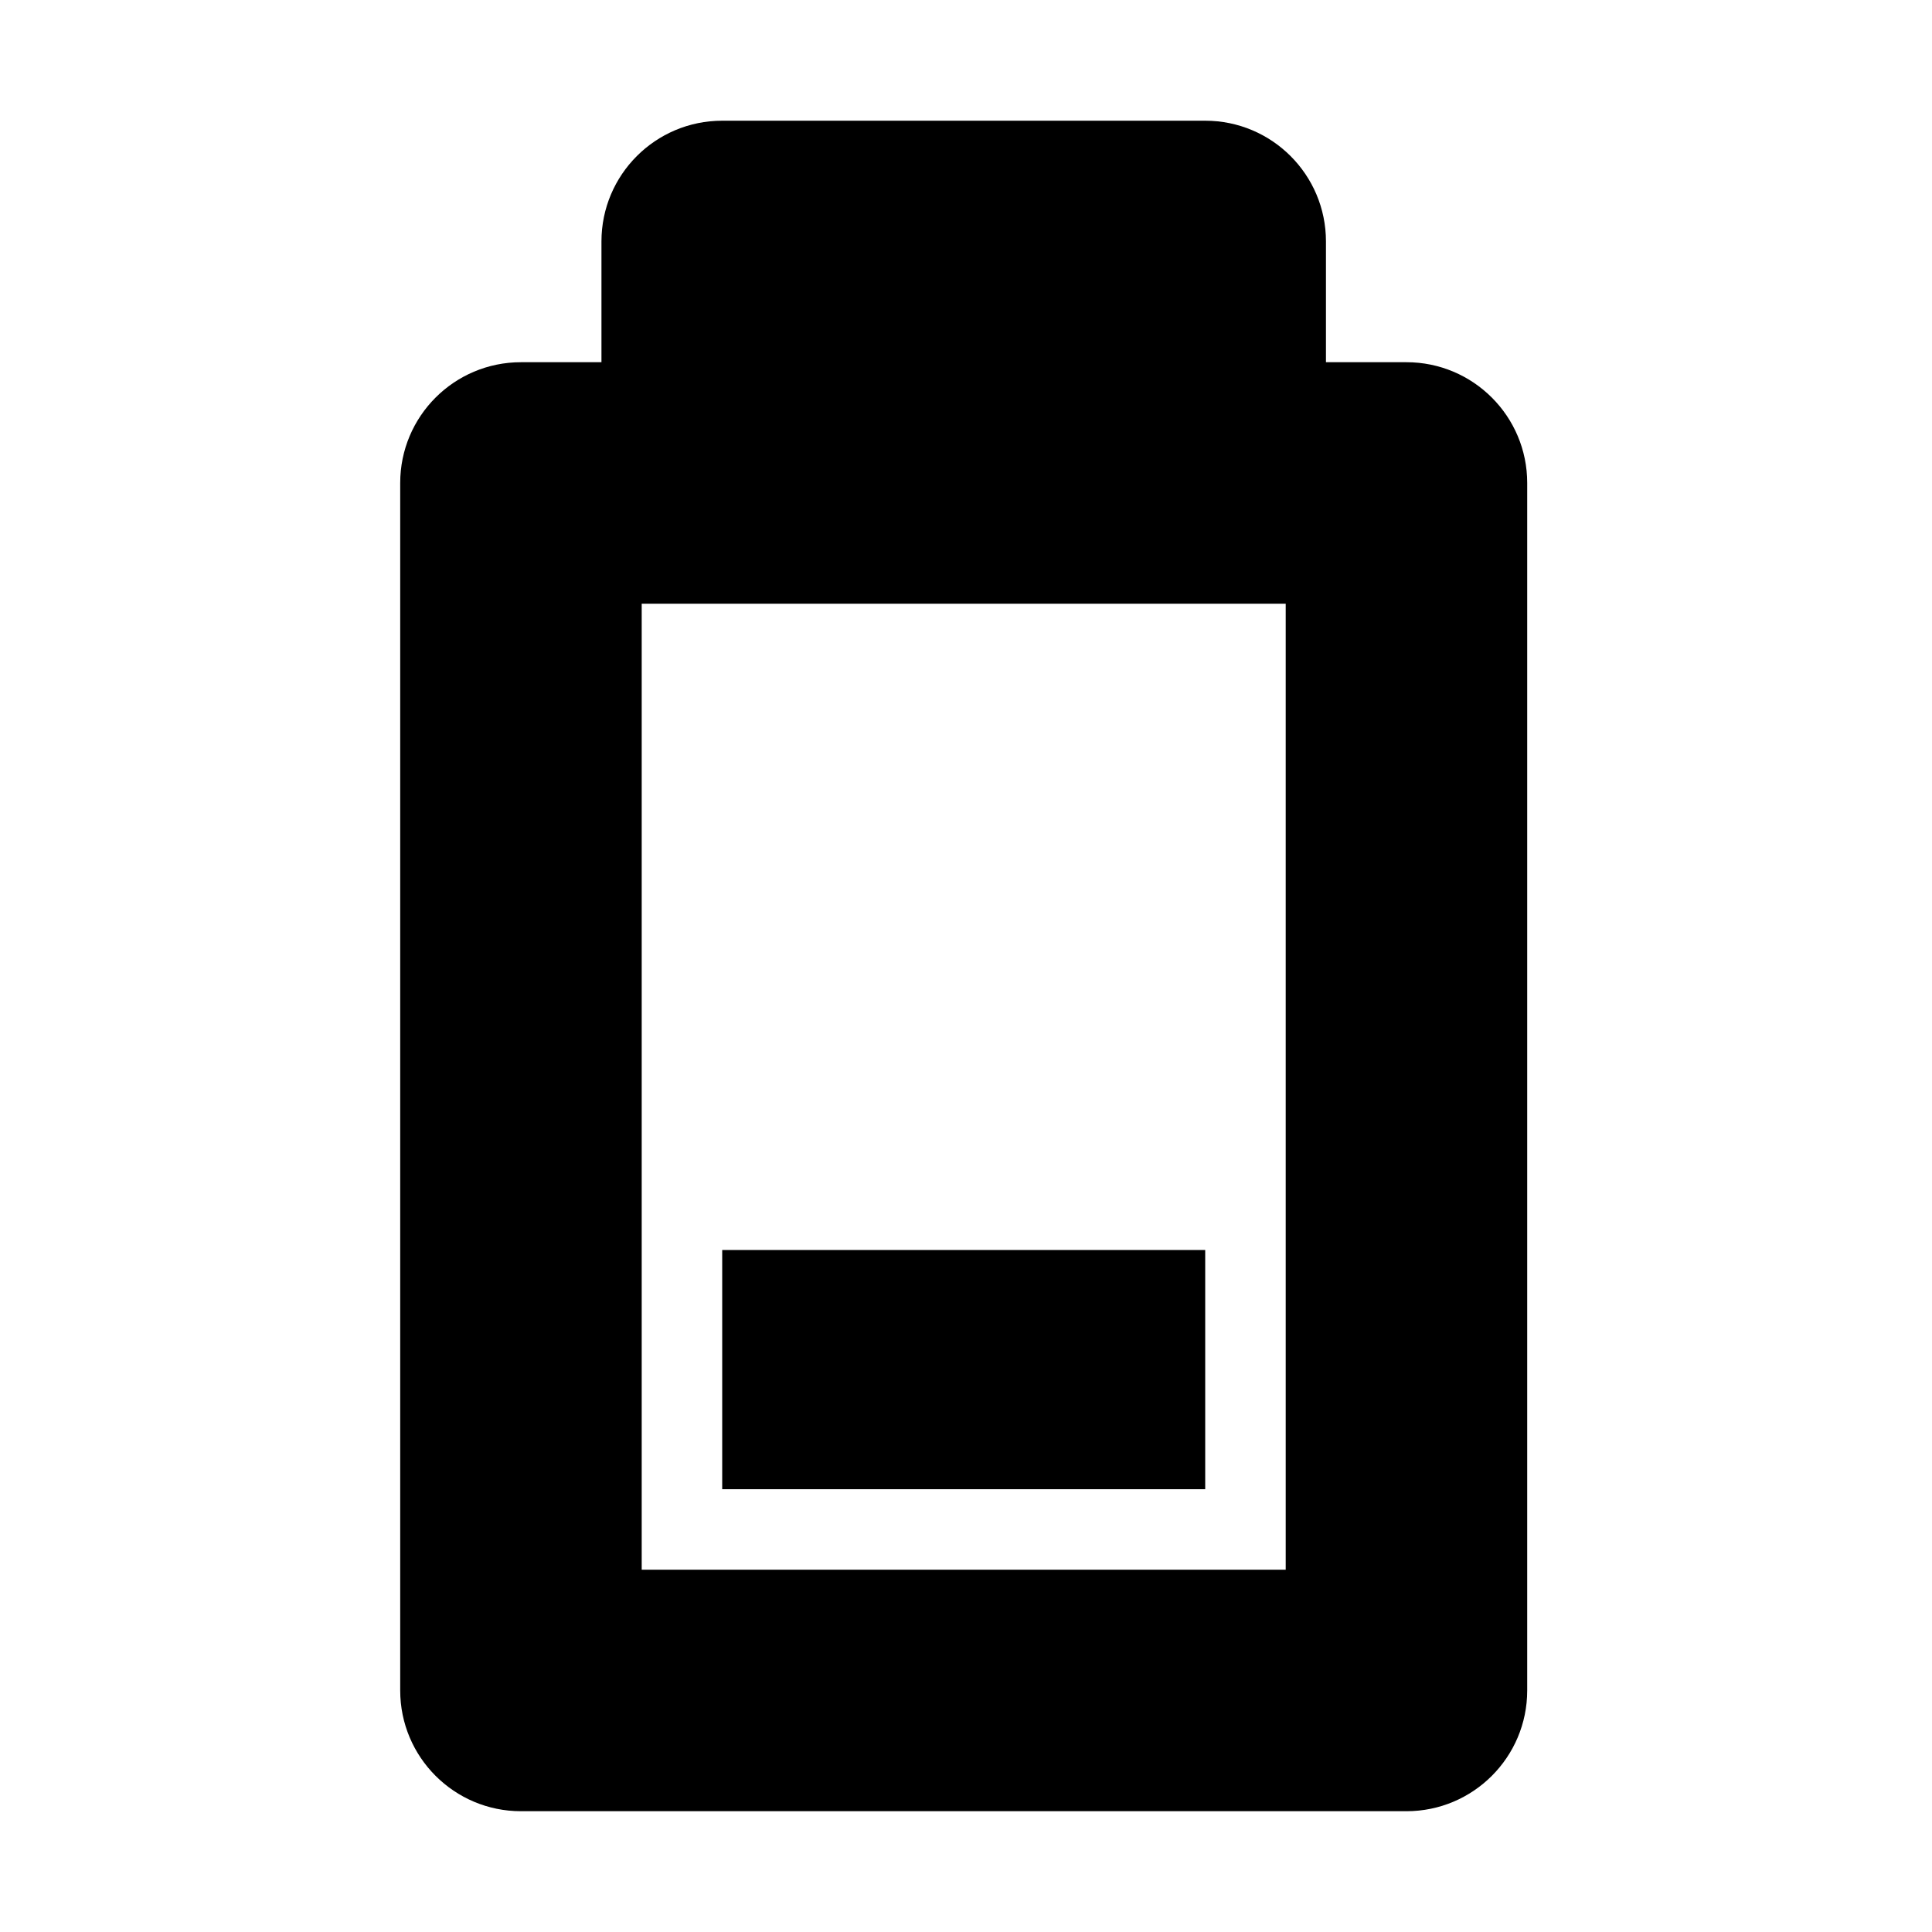
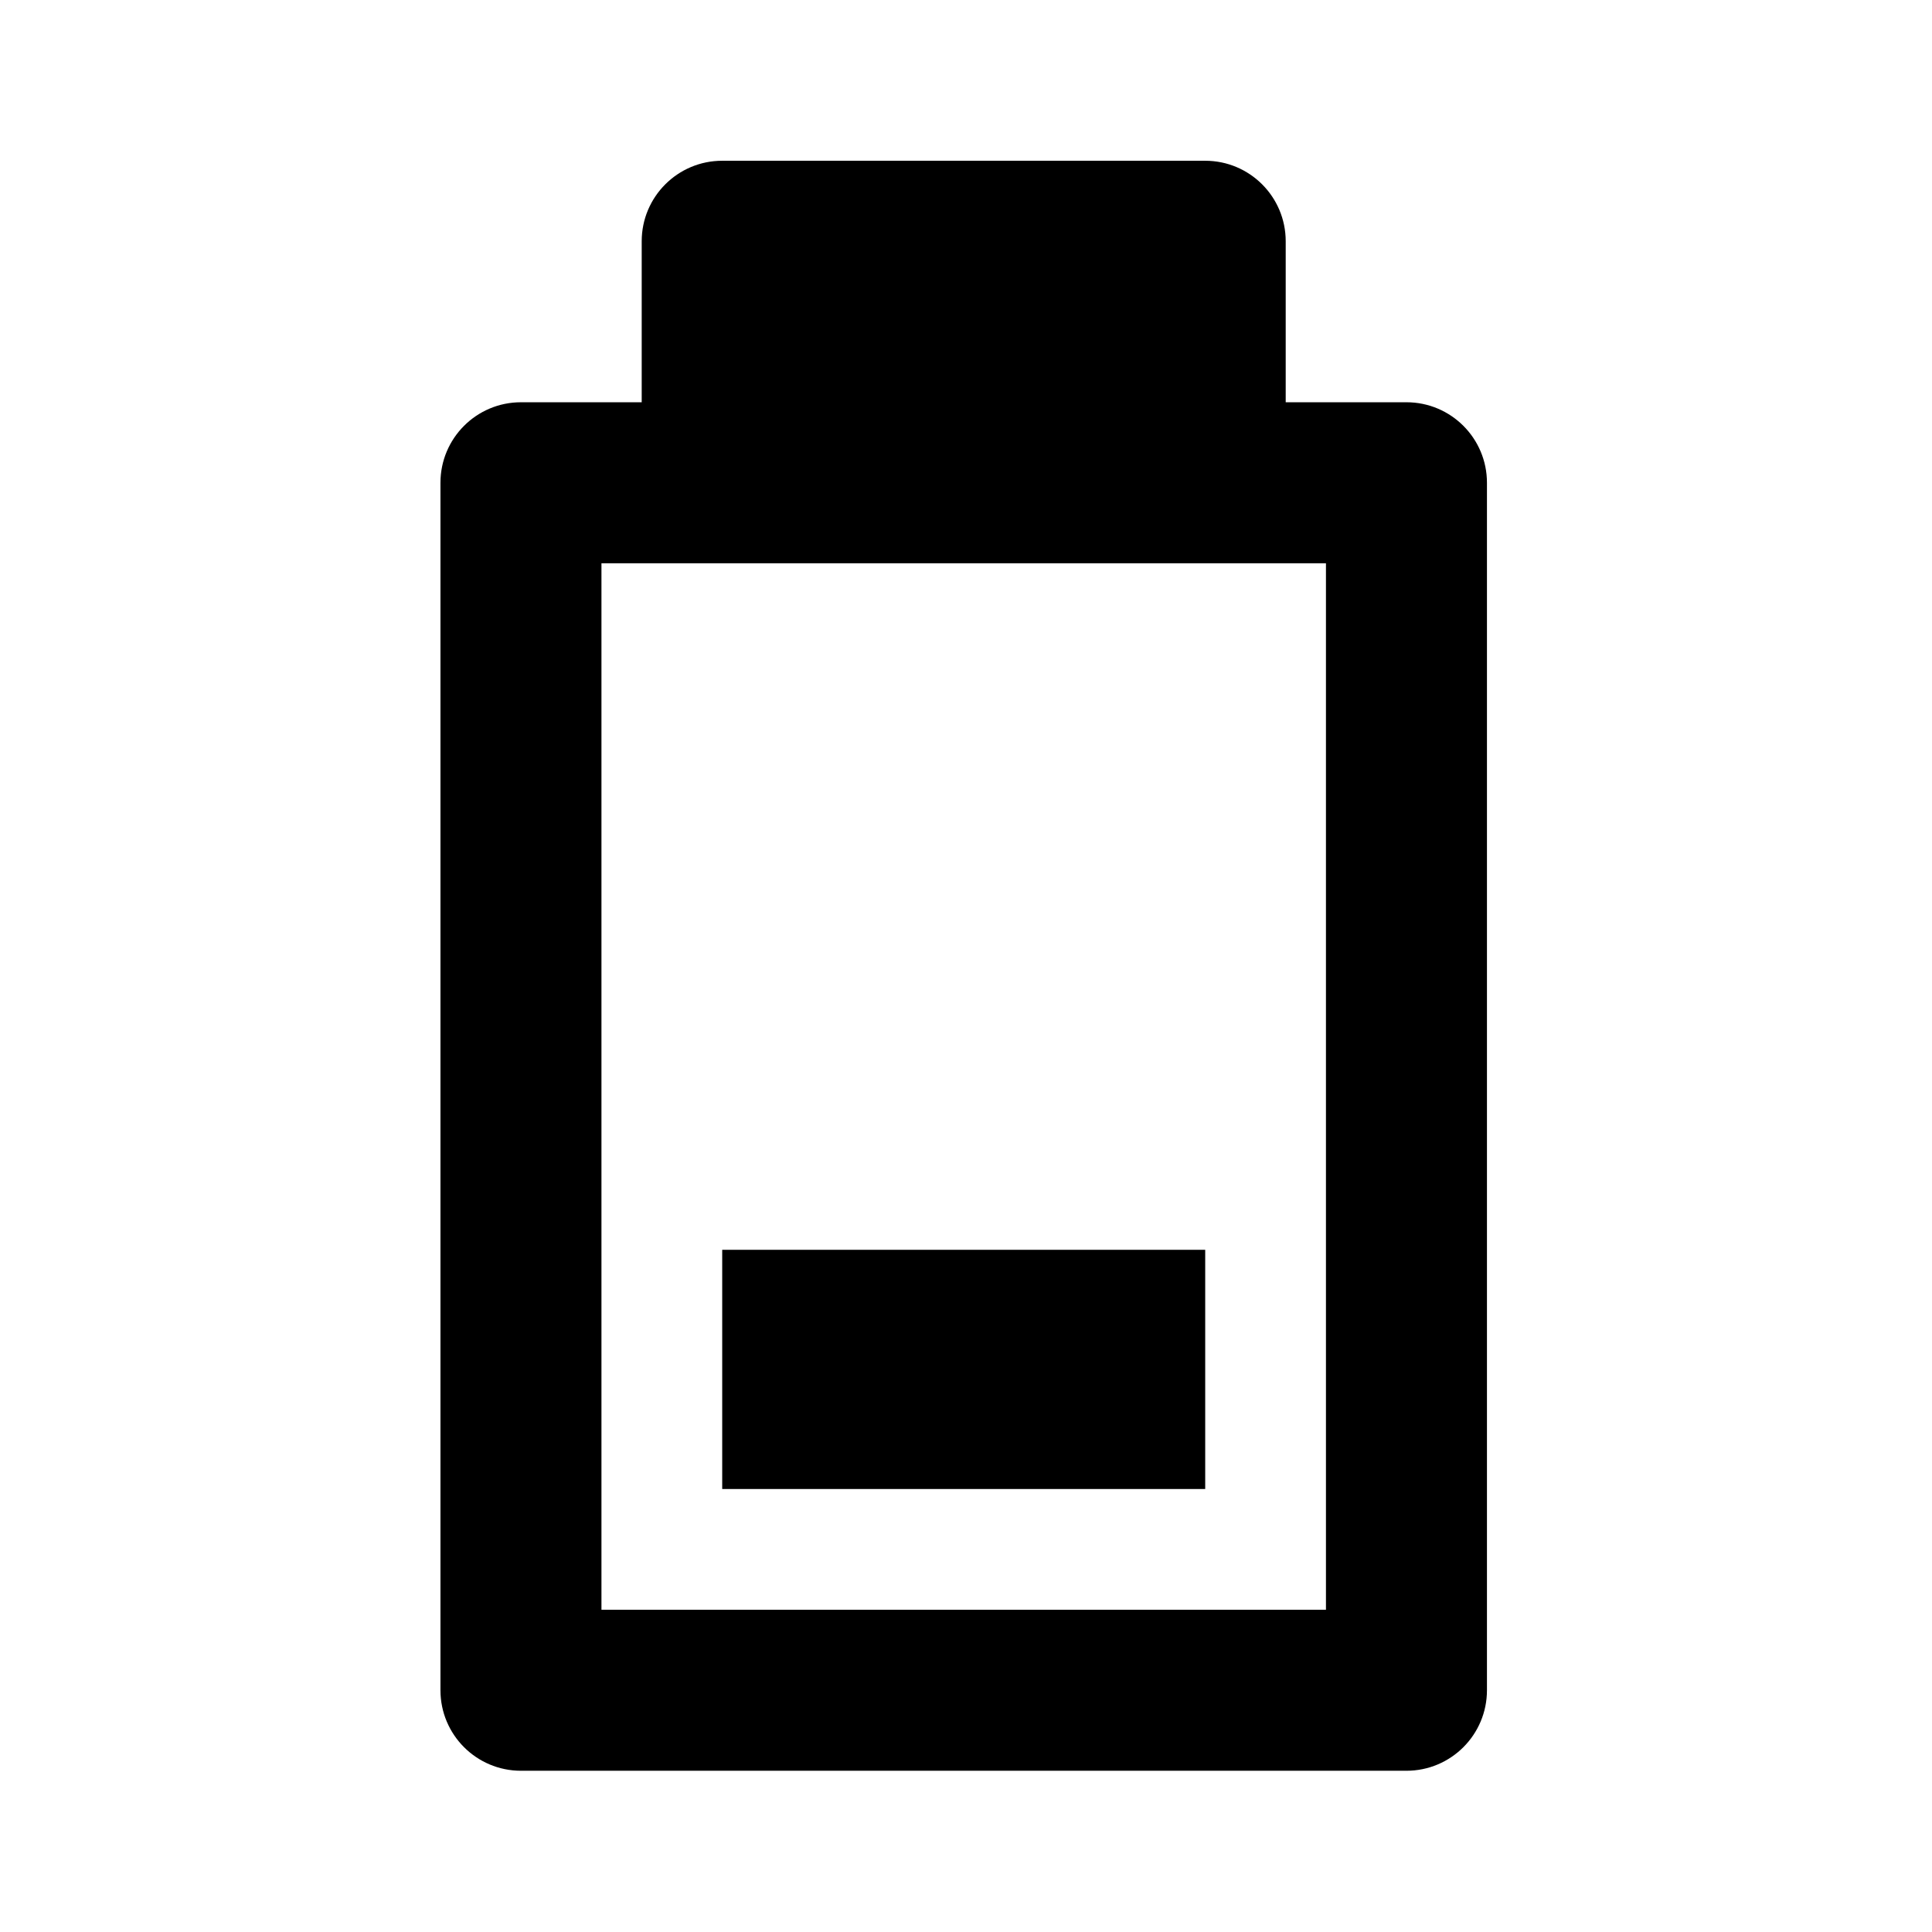
<svg xmlns="http://www.w3.org/2000/svg" viewBox="0 0 48 48" style="enable-background:new 0 0 48 48" xml:space="preserve">
  <style>.st3{display:none}</style>
  <g id="Your_Icons">
-     <path d="M0 0h48v48H0V0z" style="fill:none" />
-     <path d="M34.943 8.999h-2v-3a3 3 0 0 0-3-3h-12a3 3 0 0 0-3 3v3h-2a3 3 0 0 0-3 3v30a3 3 0 0 0 3 3h22a3 3 0 0 0 3-3v-30a3 3 0 0 0-3-3zm-3 30h-16v-24h16v24z" />
-     <path d="M17.943 31.056h12v5.943h-12z" />
+     <path d="M0-.006h48v48H0v-48z" style="fill:none" />
+     <path d="M34.943 9.994h-3v-4a2 2 0 0 0-2-2h-12a2 2 0 0 0-2 2v4h-3a2 2 0 0 0-2 2v30a2 2 0 0 0 2 2h22a2 2 0 0 0 2-2v-30a2 2 0 0 0-2-2zm-2 30h-18v-26h18v26z" />
+     <path d="M17.943 31.051h12v5.943h-12z" />
  </g>
</svg>
